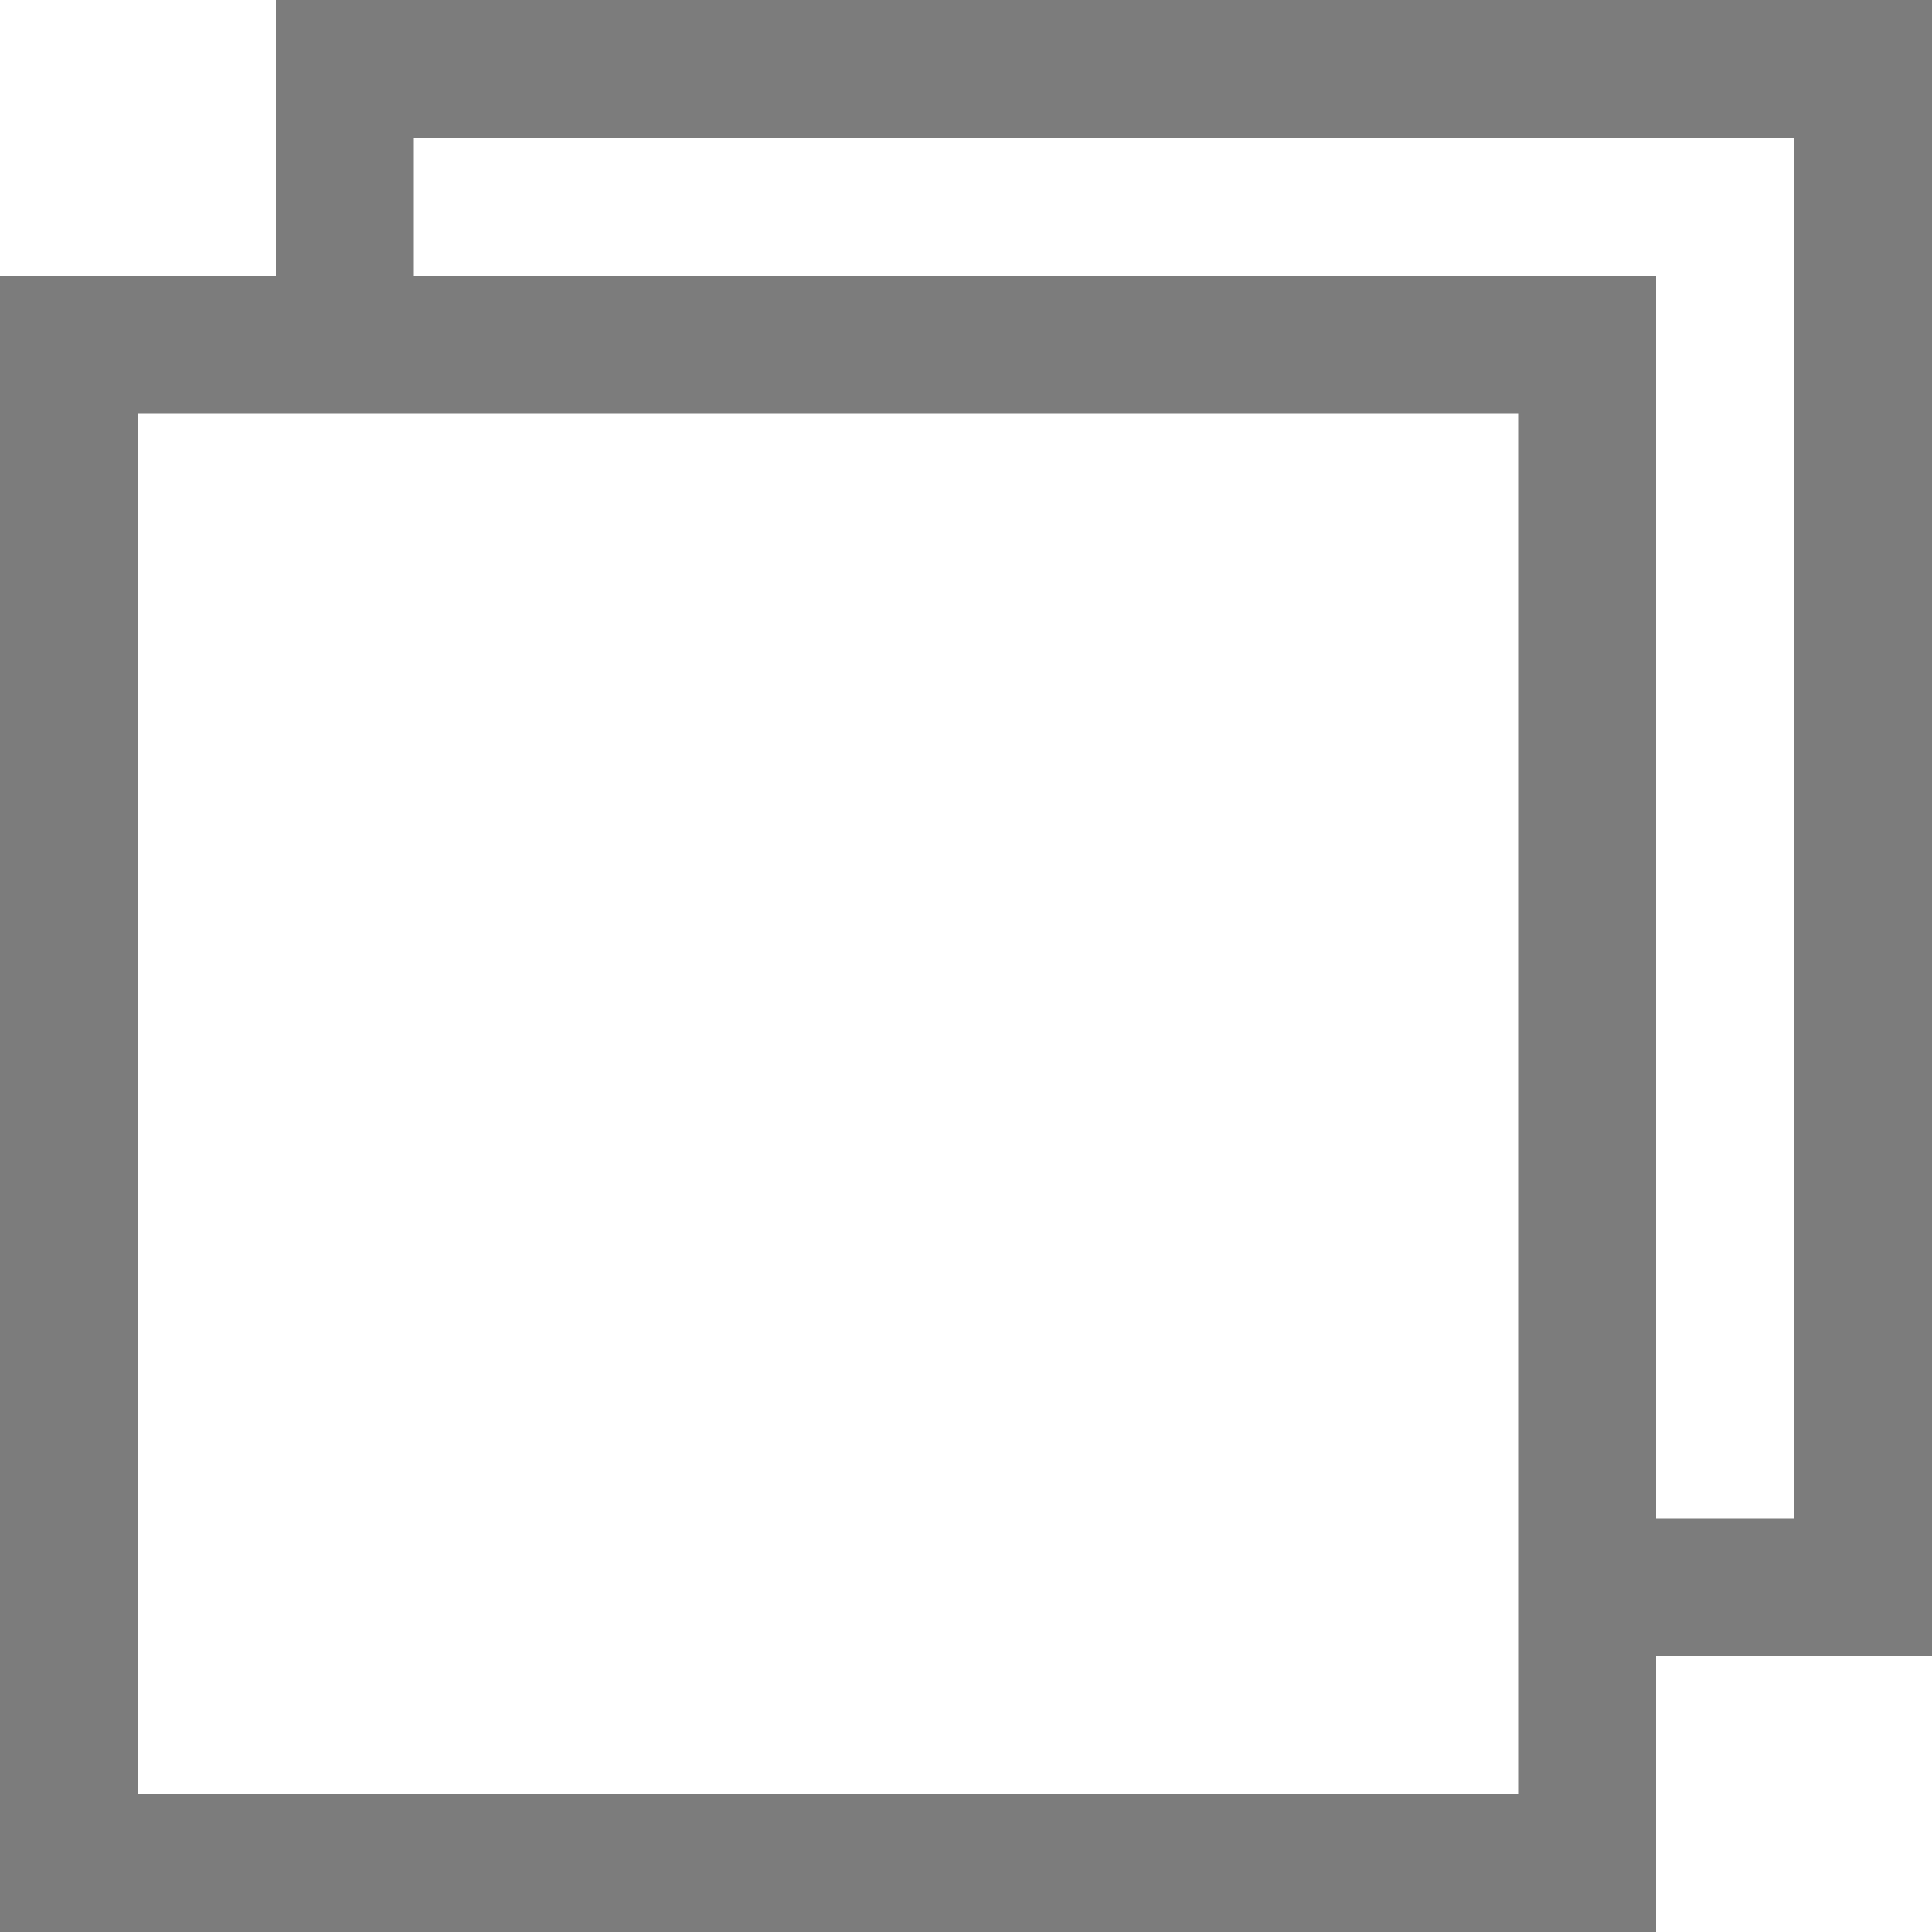
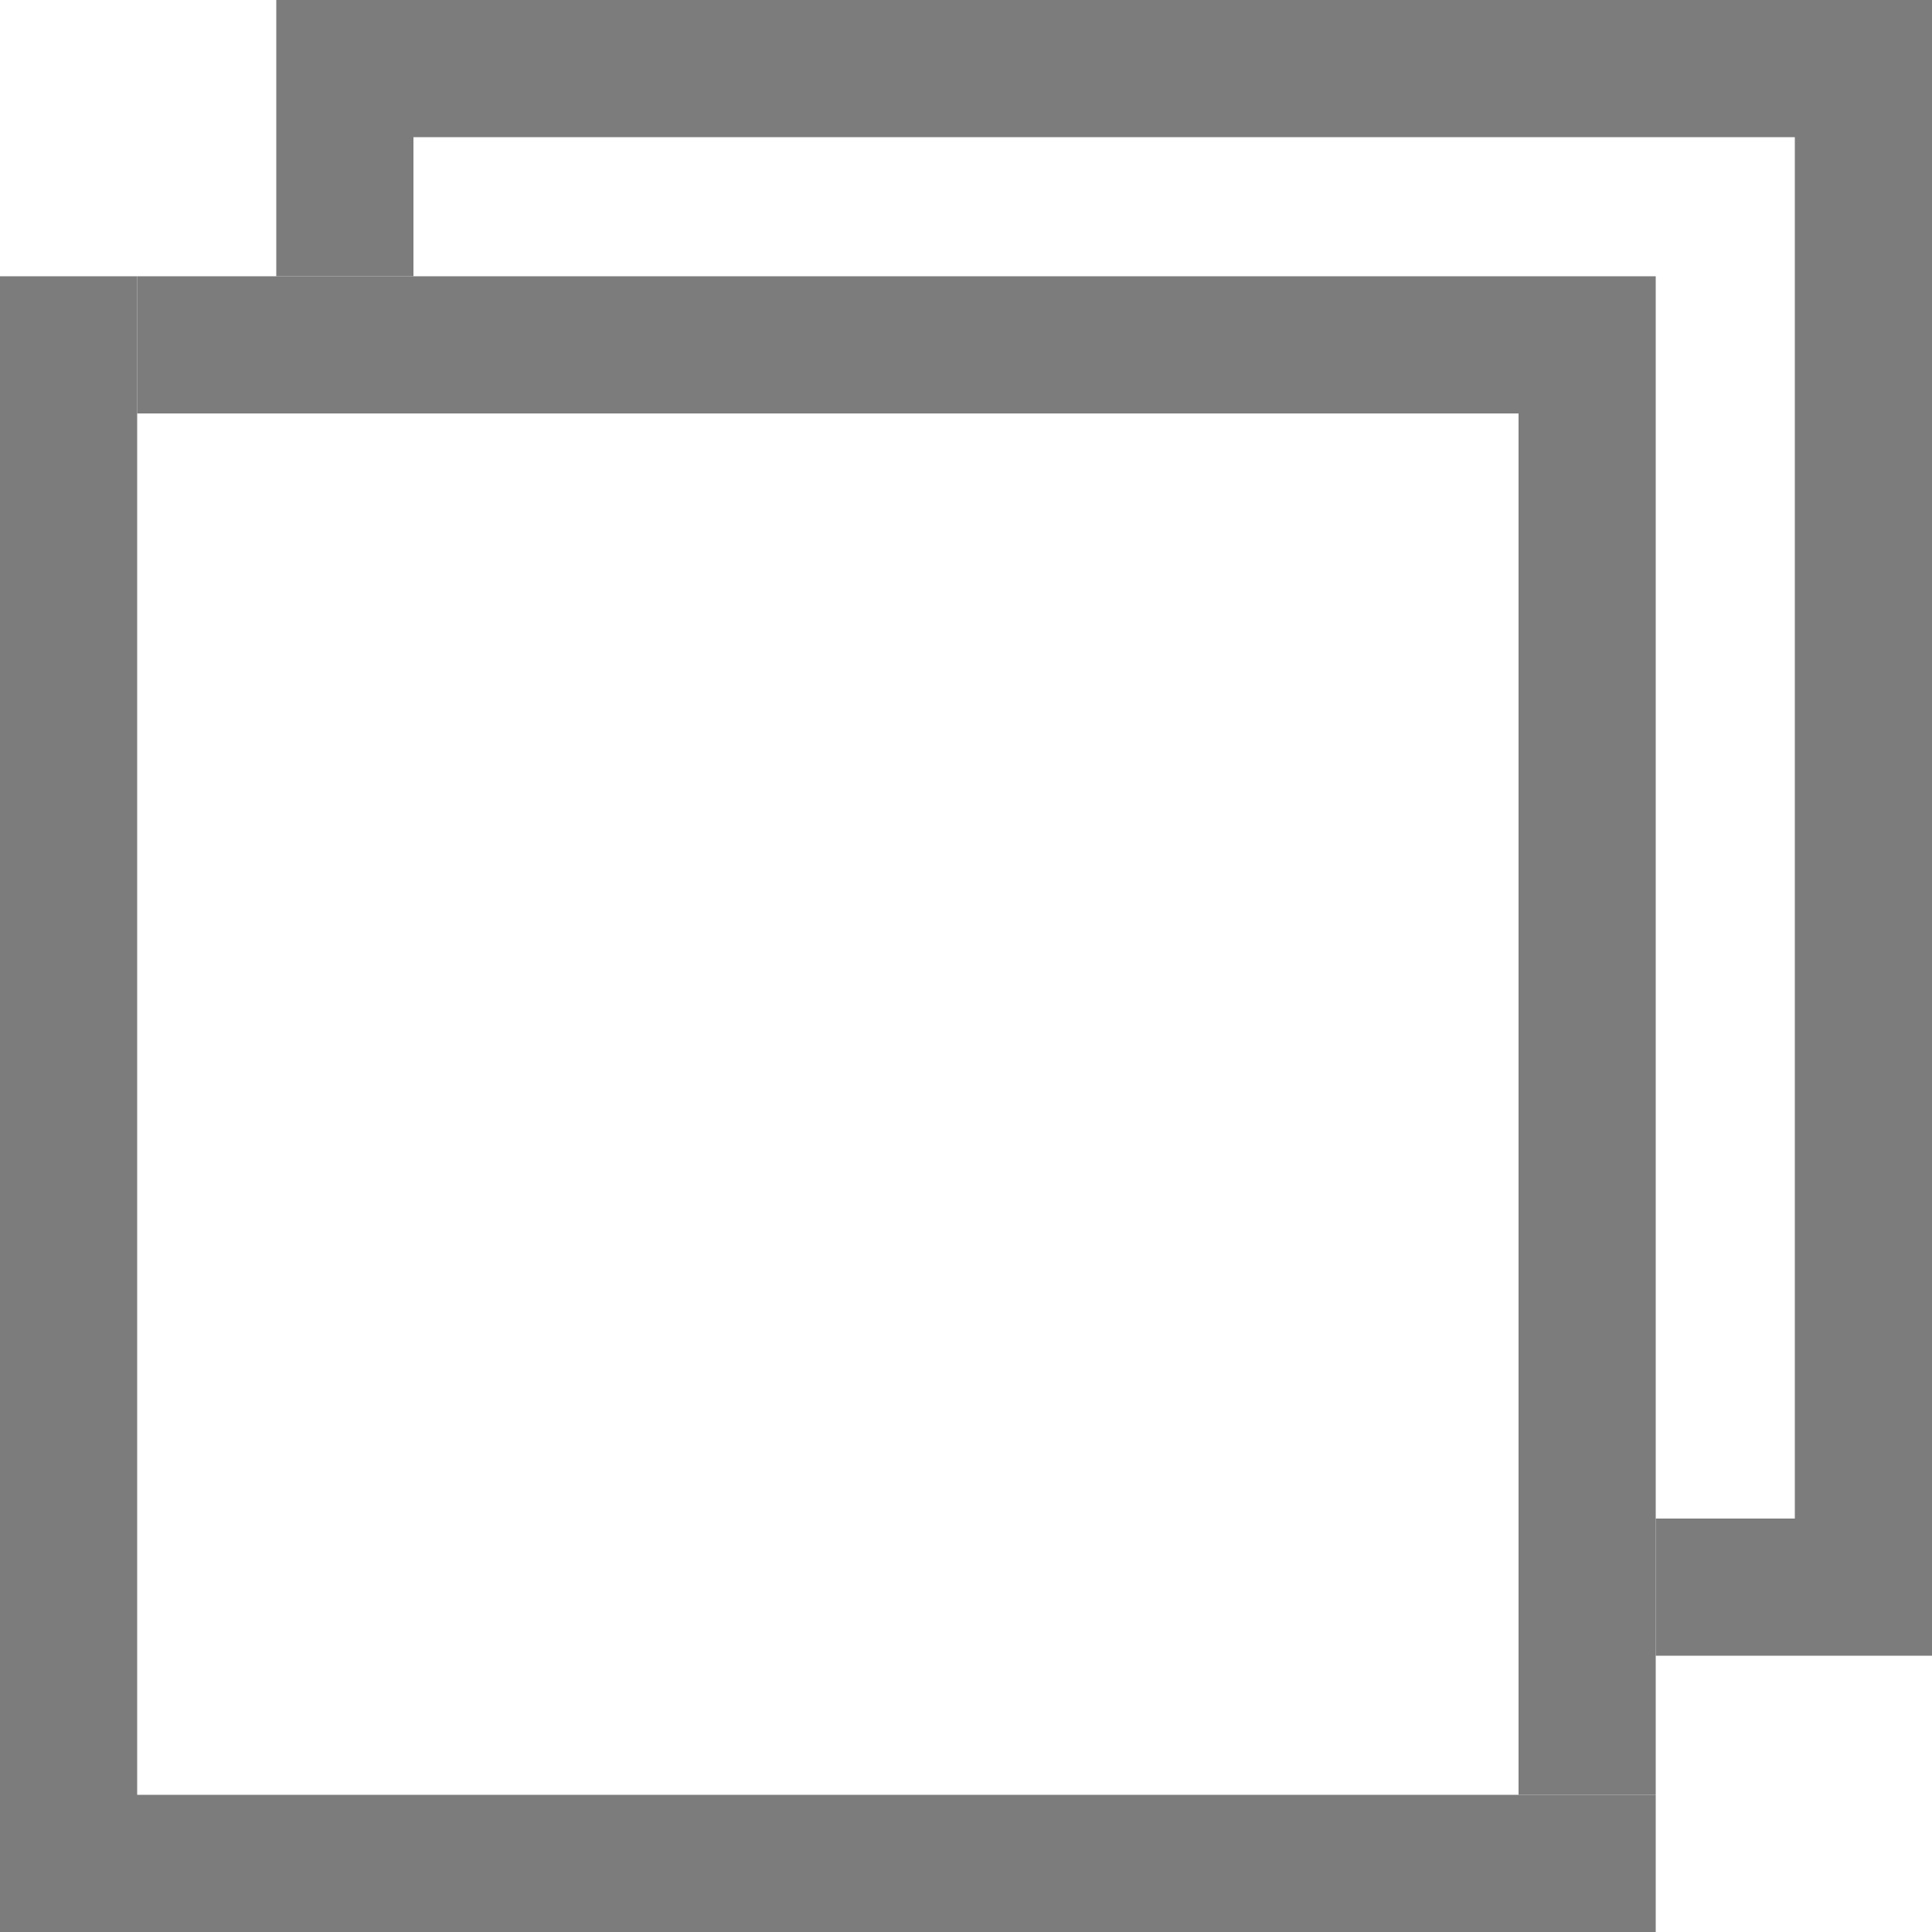
- <svg xmlns="http://www.w3.org/2000/svg" width="5" height="5" viewBox="0 0 5 5" fill="none">
-   <path d="M4.643 0.357H1.071V0.714H0.714V0H5V4.286H4.286V3.929H4.643V0.357Z" fill="#7C7C7C" />
-   <path d="M4.286 4.643V0.714H0.357V1.071H3.929V4.643H4.286Z" fill="#7C7C7C" />
-   <path d="M4.286 4.643H0.357V0.714H0V5H4.286V4.643Z" fill="#7C7C7C" />
+ <svg xmlns="http://www.w3.org/2000/svg" width="1" height="1" viewBox="0 0 1 1" fill="none">
+   <path d="M0.929 0.071H0.214V0.143H0.143V0H1V0.857H0.857V0.786H0.929V0.071Z" fill="#7C7C7C" />
+   <path d="M0.857 0.929V0.143H0.071V0.214H0.786V0.929H0.857Z" fill="#7C7C7C" />
+   <path d="M0.857 0.929H0.071V0.143H0V1H0.857V0.929Z" fill="#7C7C7C" />
</svg>
